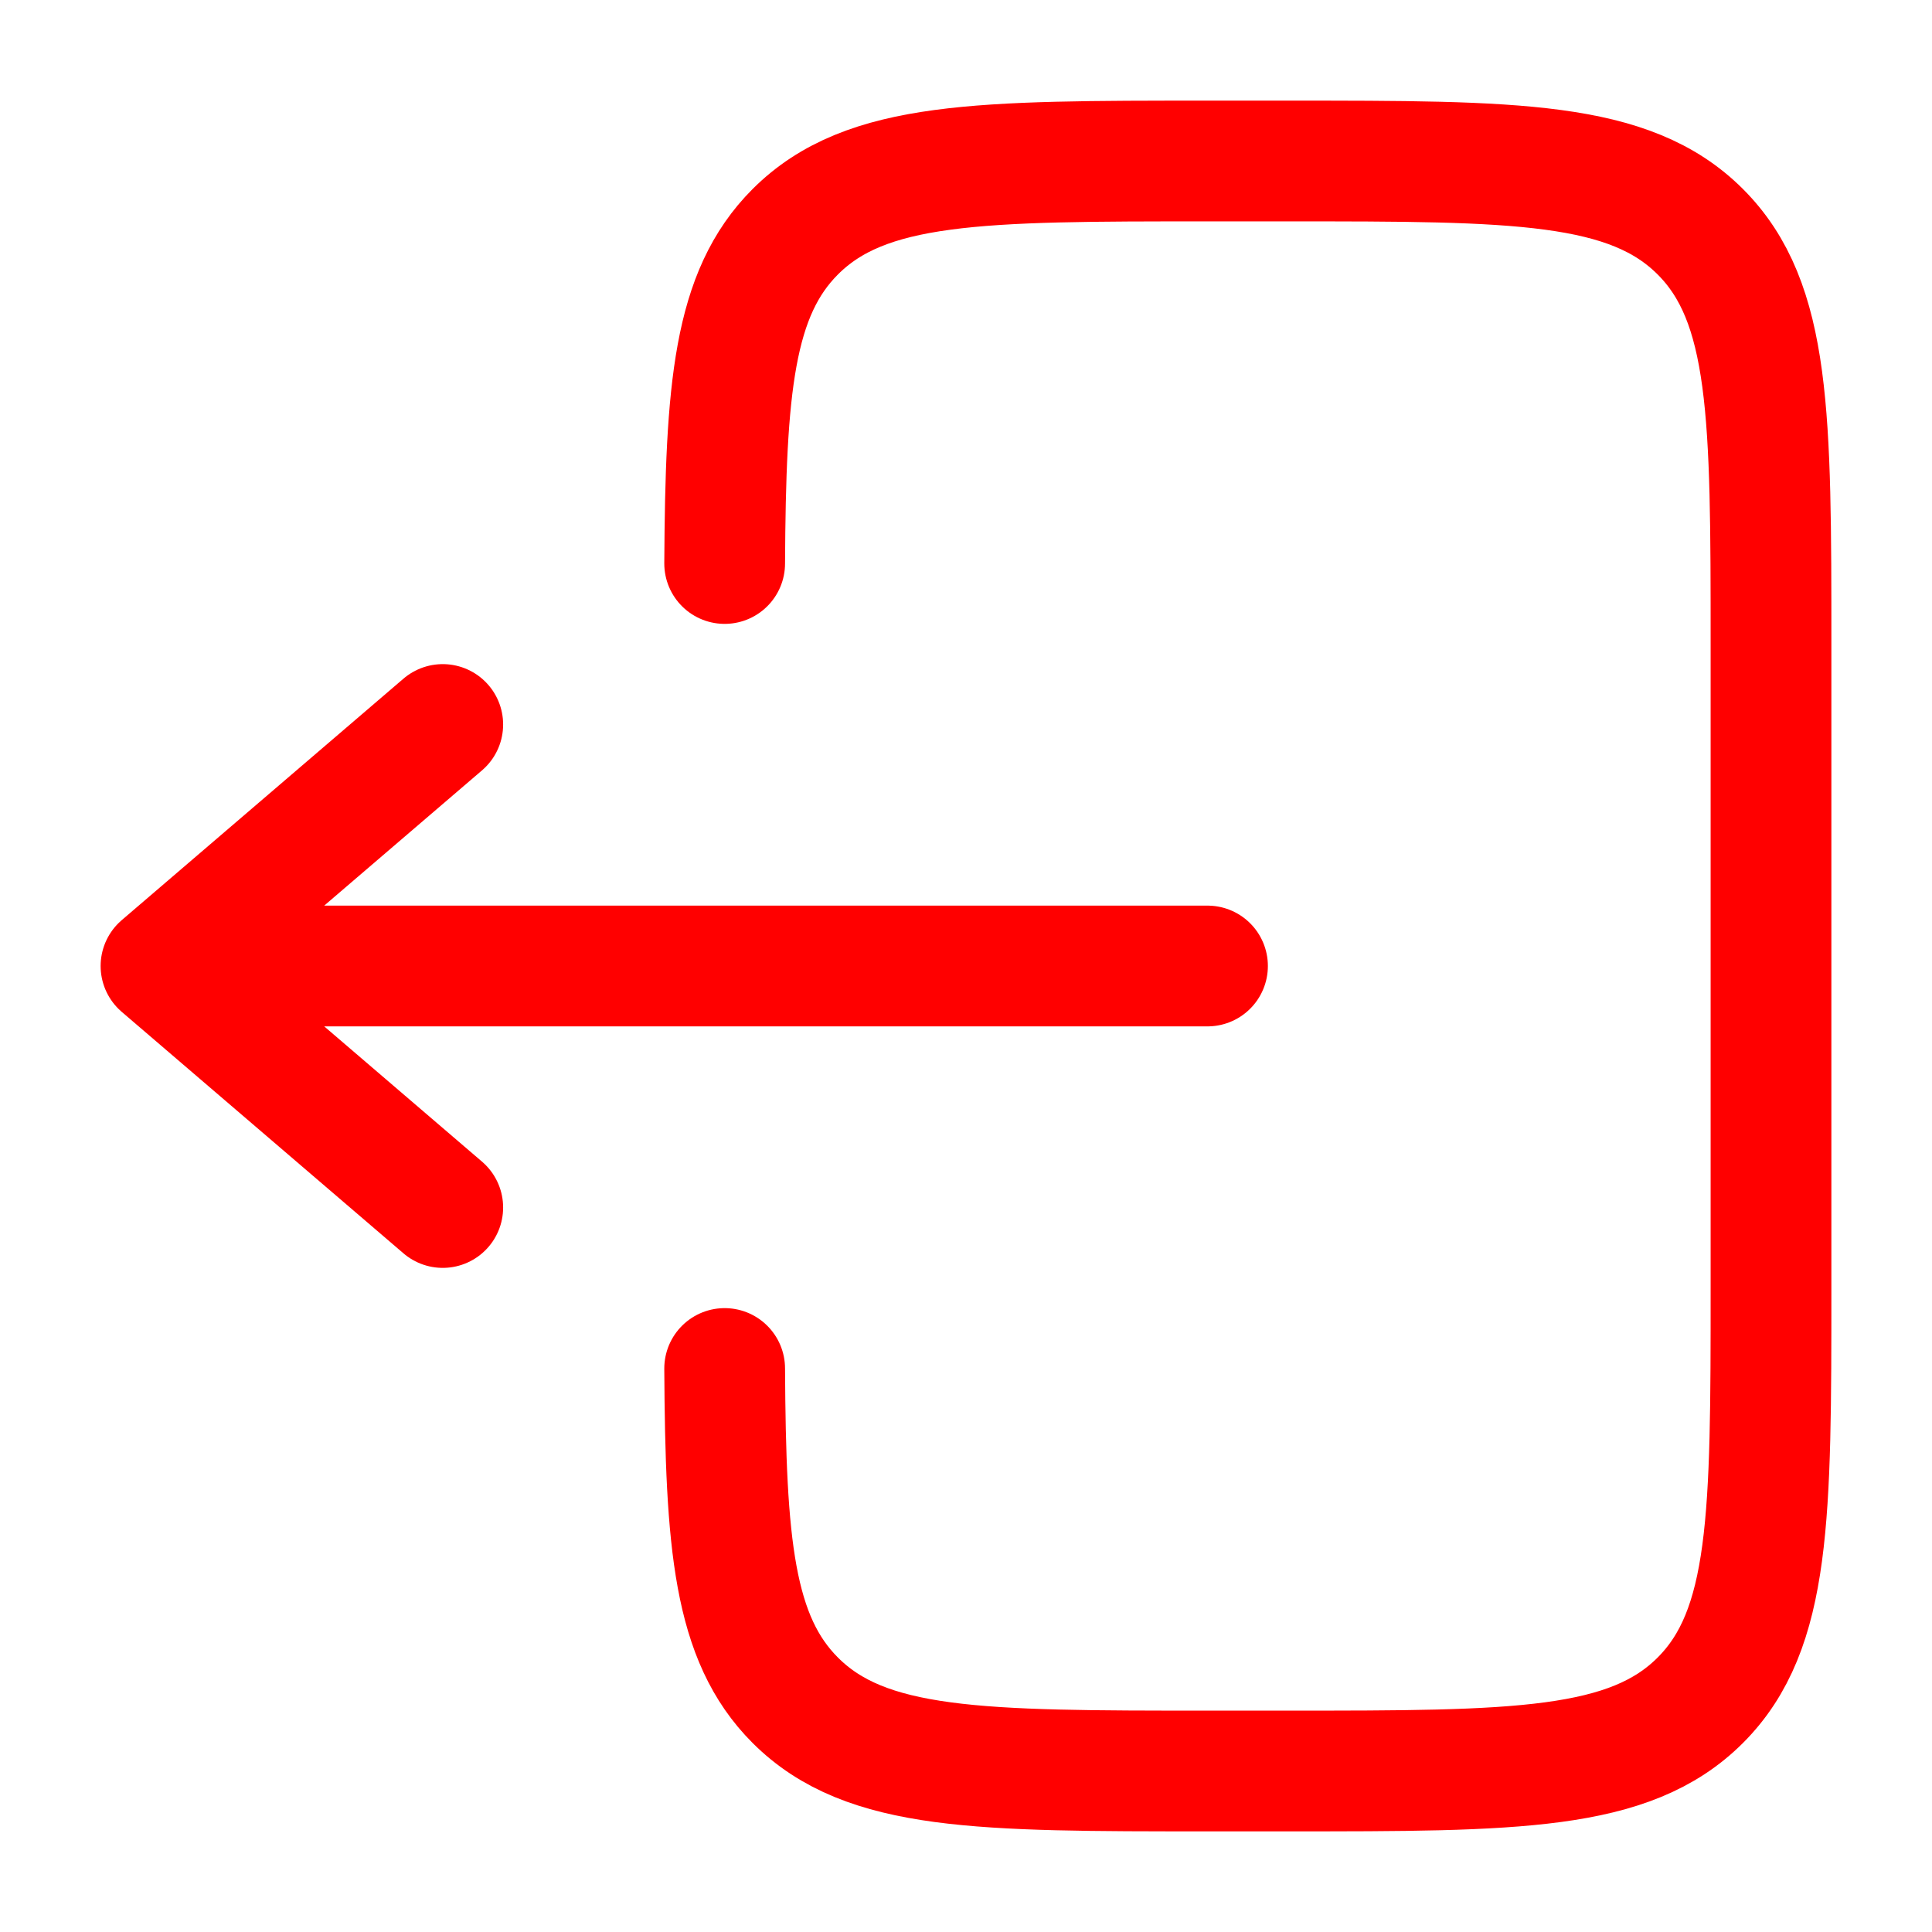
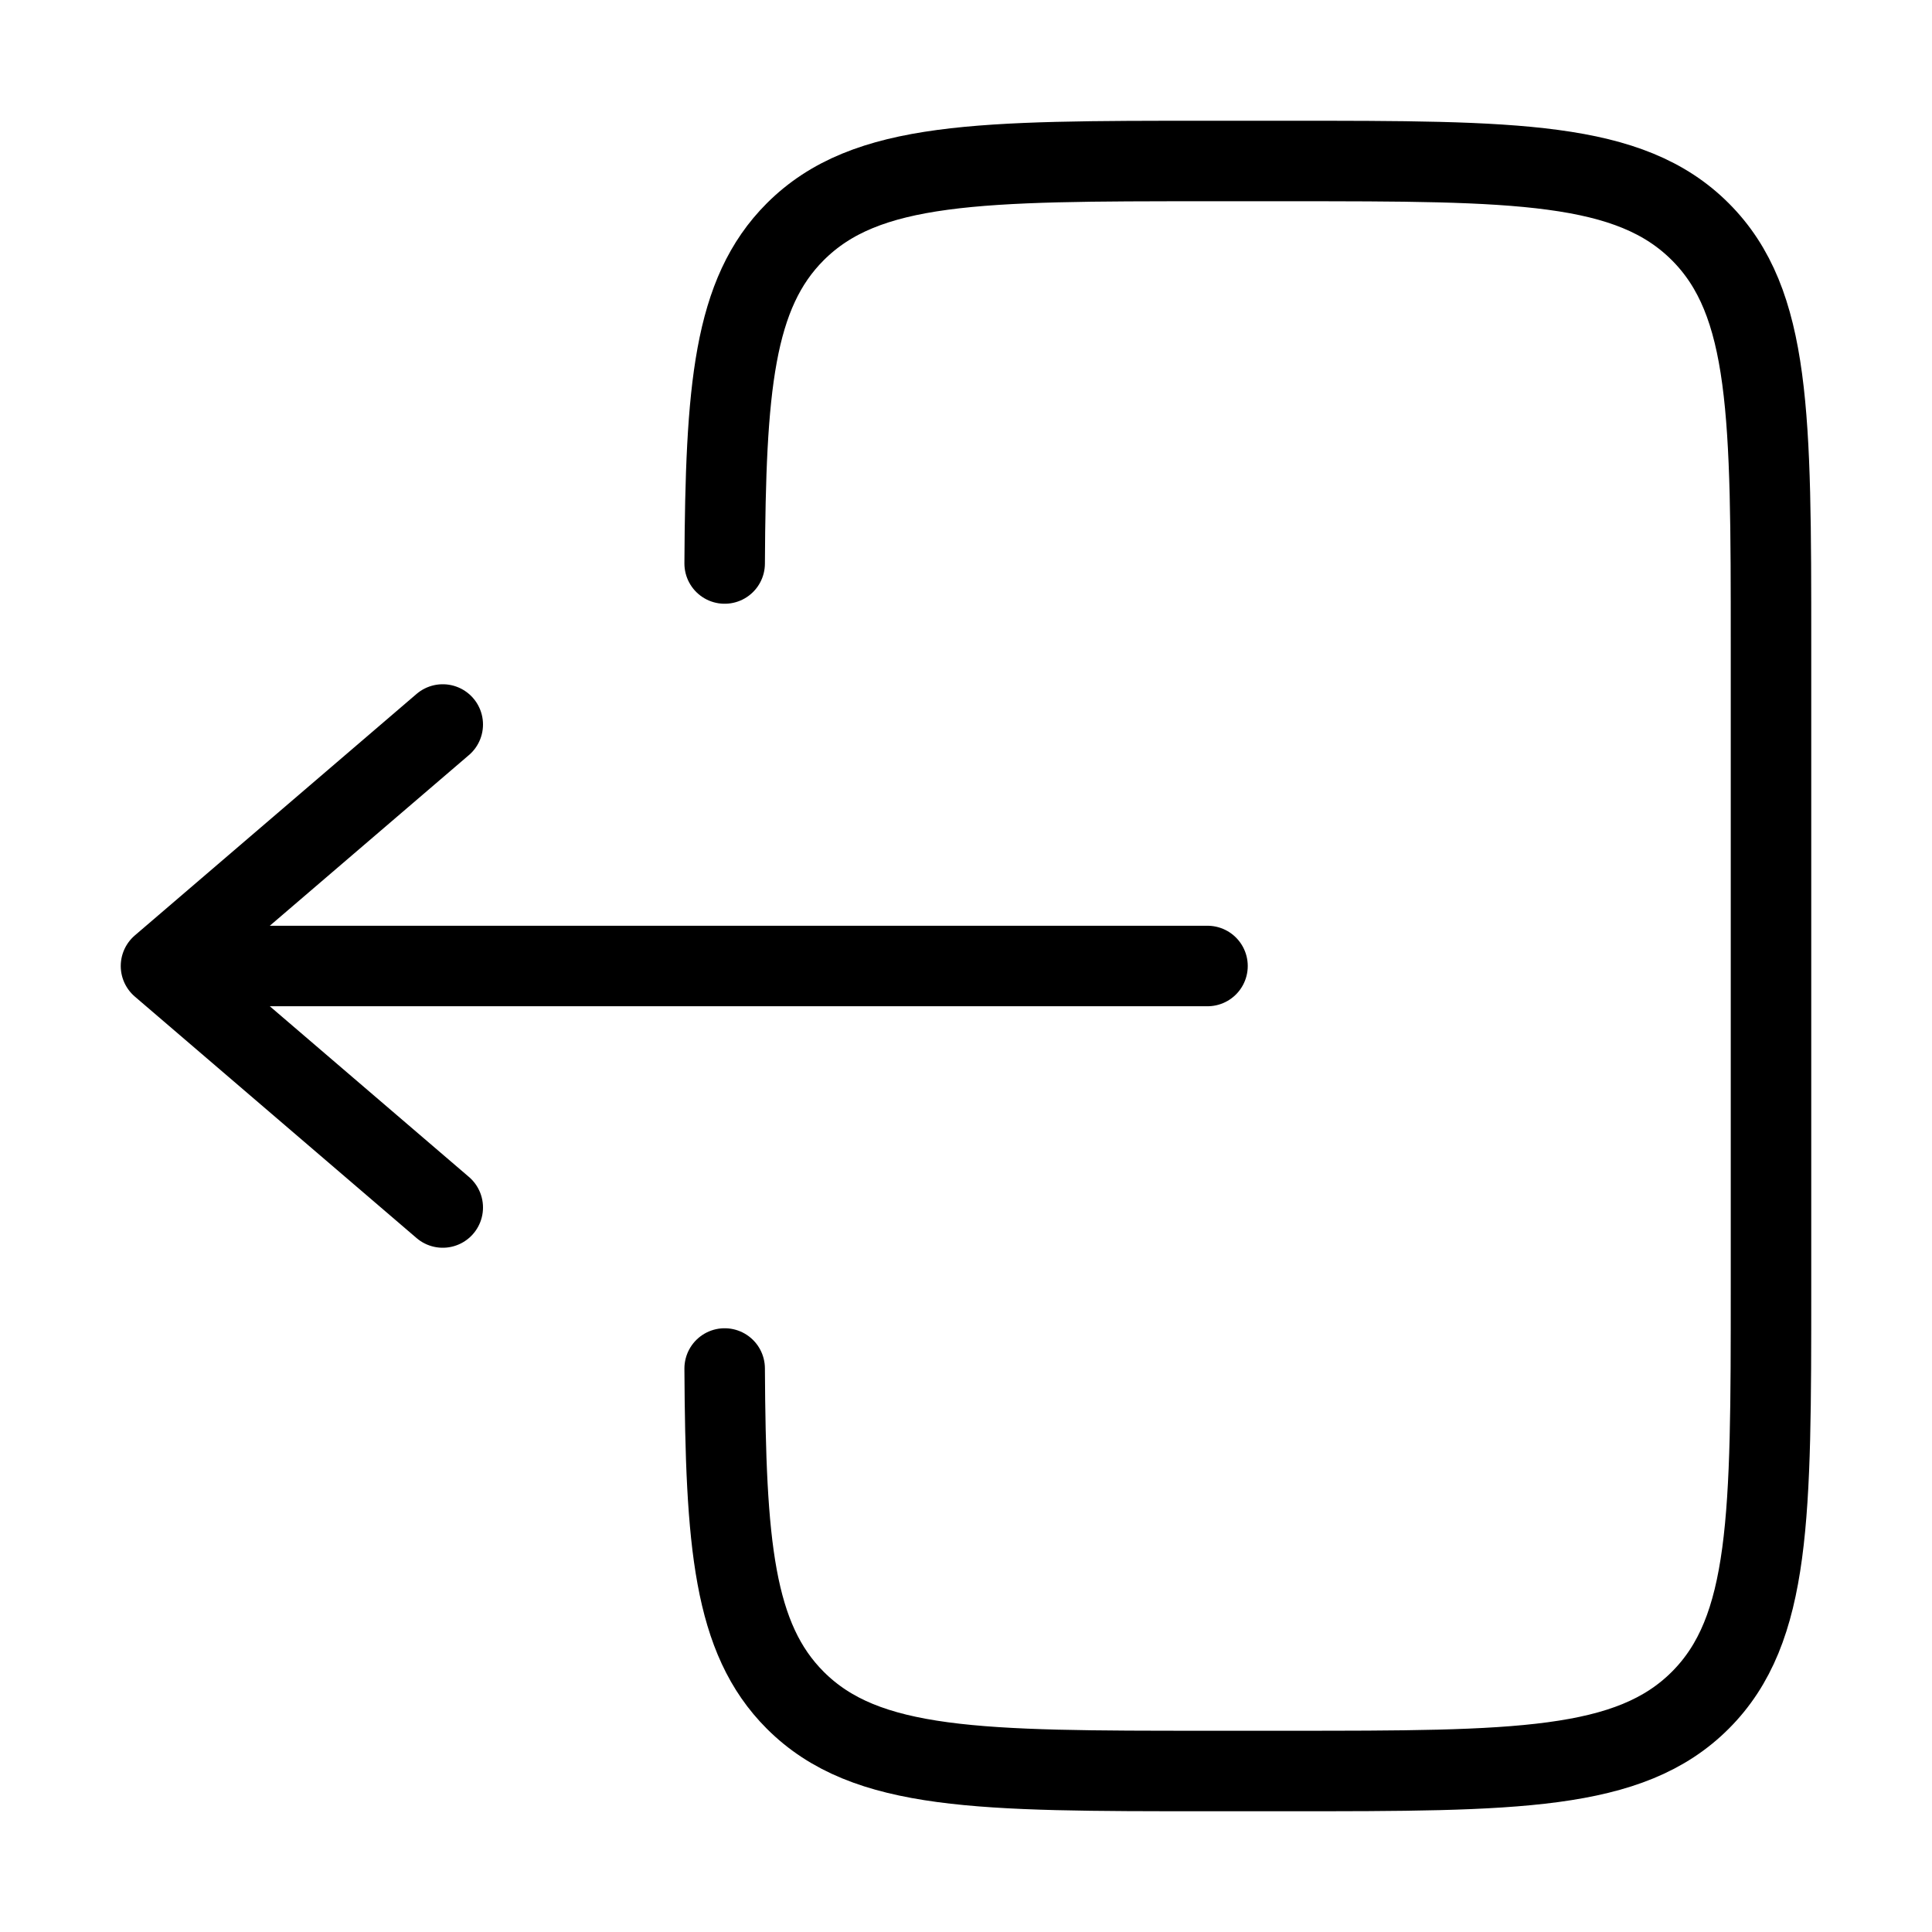
<svg xmlns="http://www.w3.org/2000/svg" width="800px" height="800px" viewBox="0 0 24 24" fill="none">
-   <path d="M9.002 7C9.014 4.825 9.111 3.647 9.879 2.879C10.758 2 12.172 2 15 2L16 2C18.829 2 20.243 2 21.122 2.879C22 3.757 22 5.172 22 8L22 16C22 18.828 22 20.243 21.122 21.121C20.243 22 18.829 22 16 22H15C12.172 22 10.758 22 9.879 21.121C9.111 20.353 9.014 19.175 9.002 17" stroke="red" stroke-width="1.5" stroke-linecap="round" />
-   <path d="M15 12L2 12M2 12L5.5 9M2 12L5.5 15" stroke="red" stroke-width="1.5" stroke-linecap="round" stroke-linejoin="round" />
+   <path d="M9.002 7C9.014 4.825 9.111 3.647 9.879 2.879C10.758 2 12.172 2 15 2L16 2C18.829 2 20.243 2 21.122 2.879C22 3.757 22 5.172 22 8L22 16C22 18.828 22 20.243 21.122 21.121C20.243 22 18.829 22 16 22H15C12.172 22 10.758 22 9.879 21.121C9.111 20.353 9.014 19.175 9.002 17" stroke="currentColor" stroke-linecap="round" />
+   <path d="M15 12L2 12M2 12L5.5 9M2 12L5.5 15" stroke="currentColor" stroke-linecap="round" stroke-linejoin="round" />
</svg>
